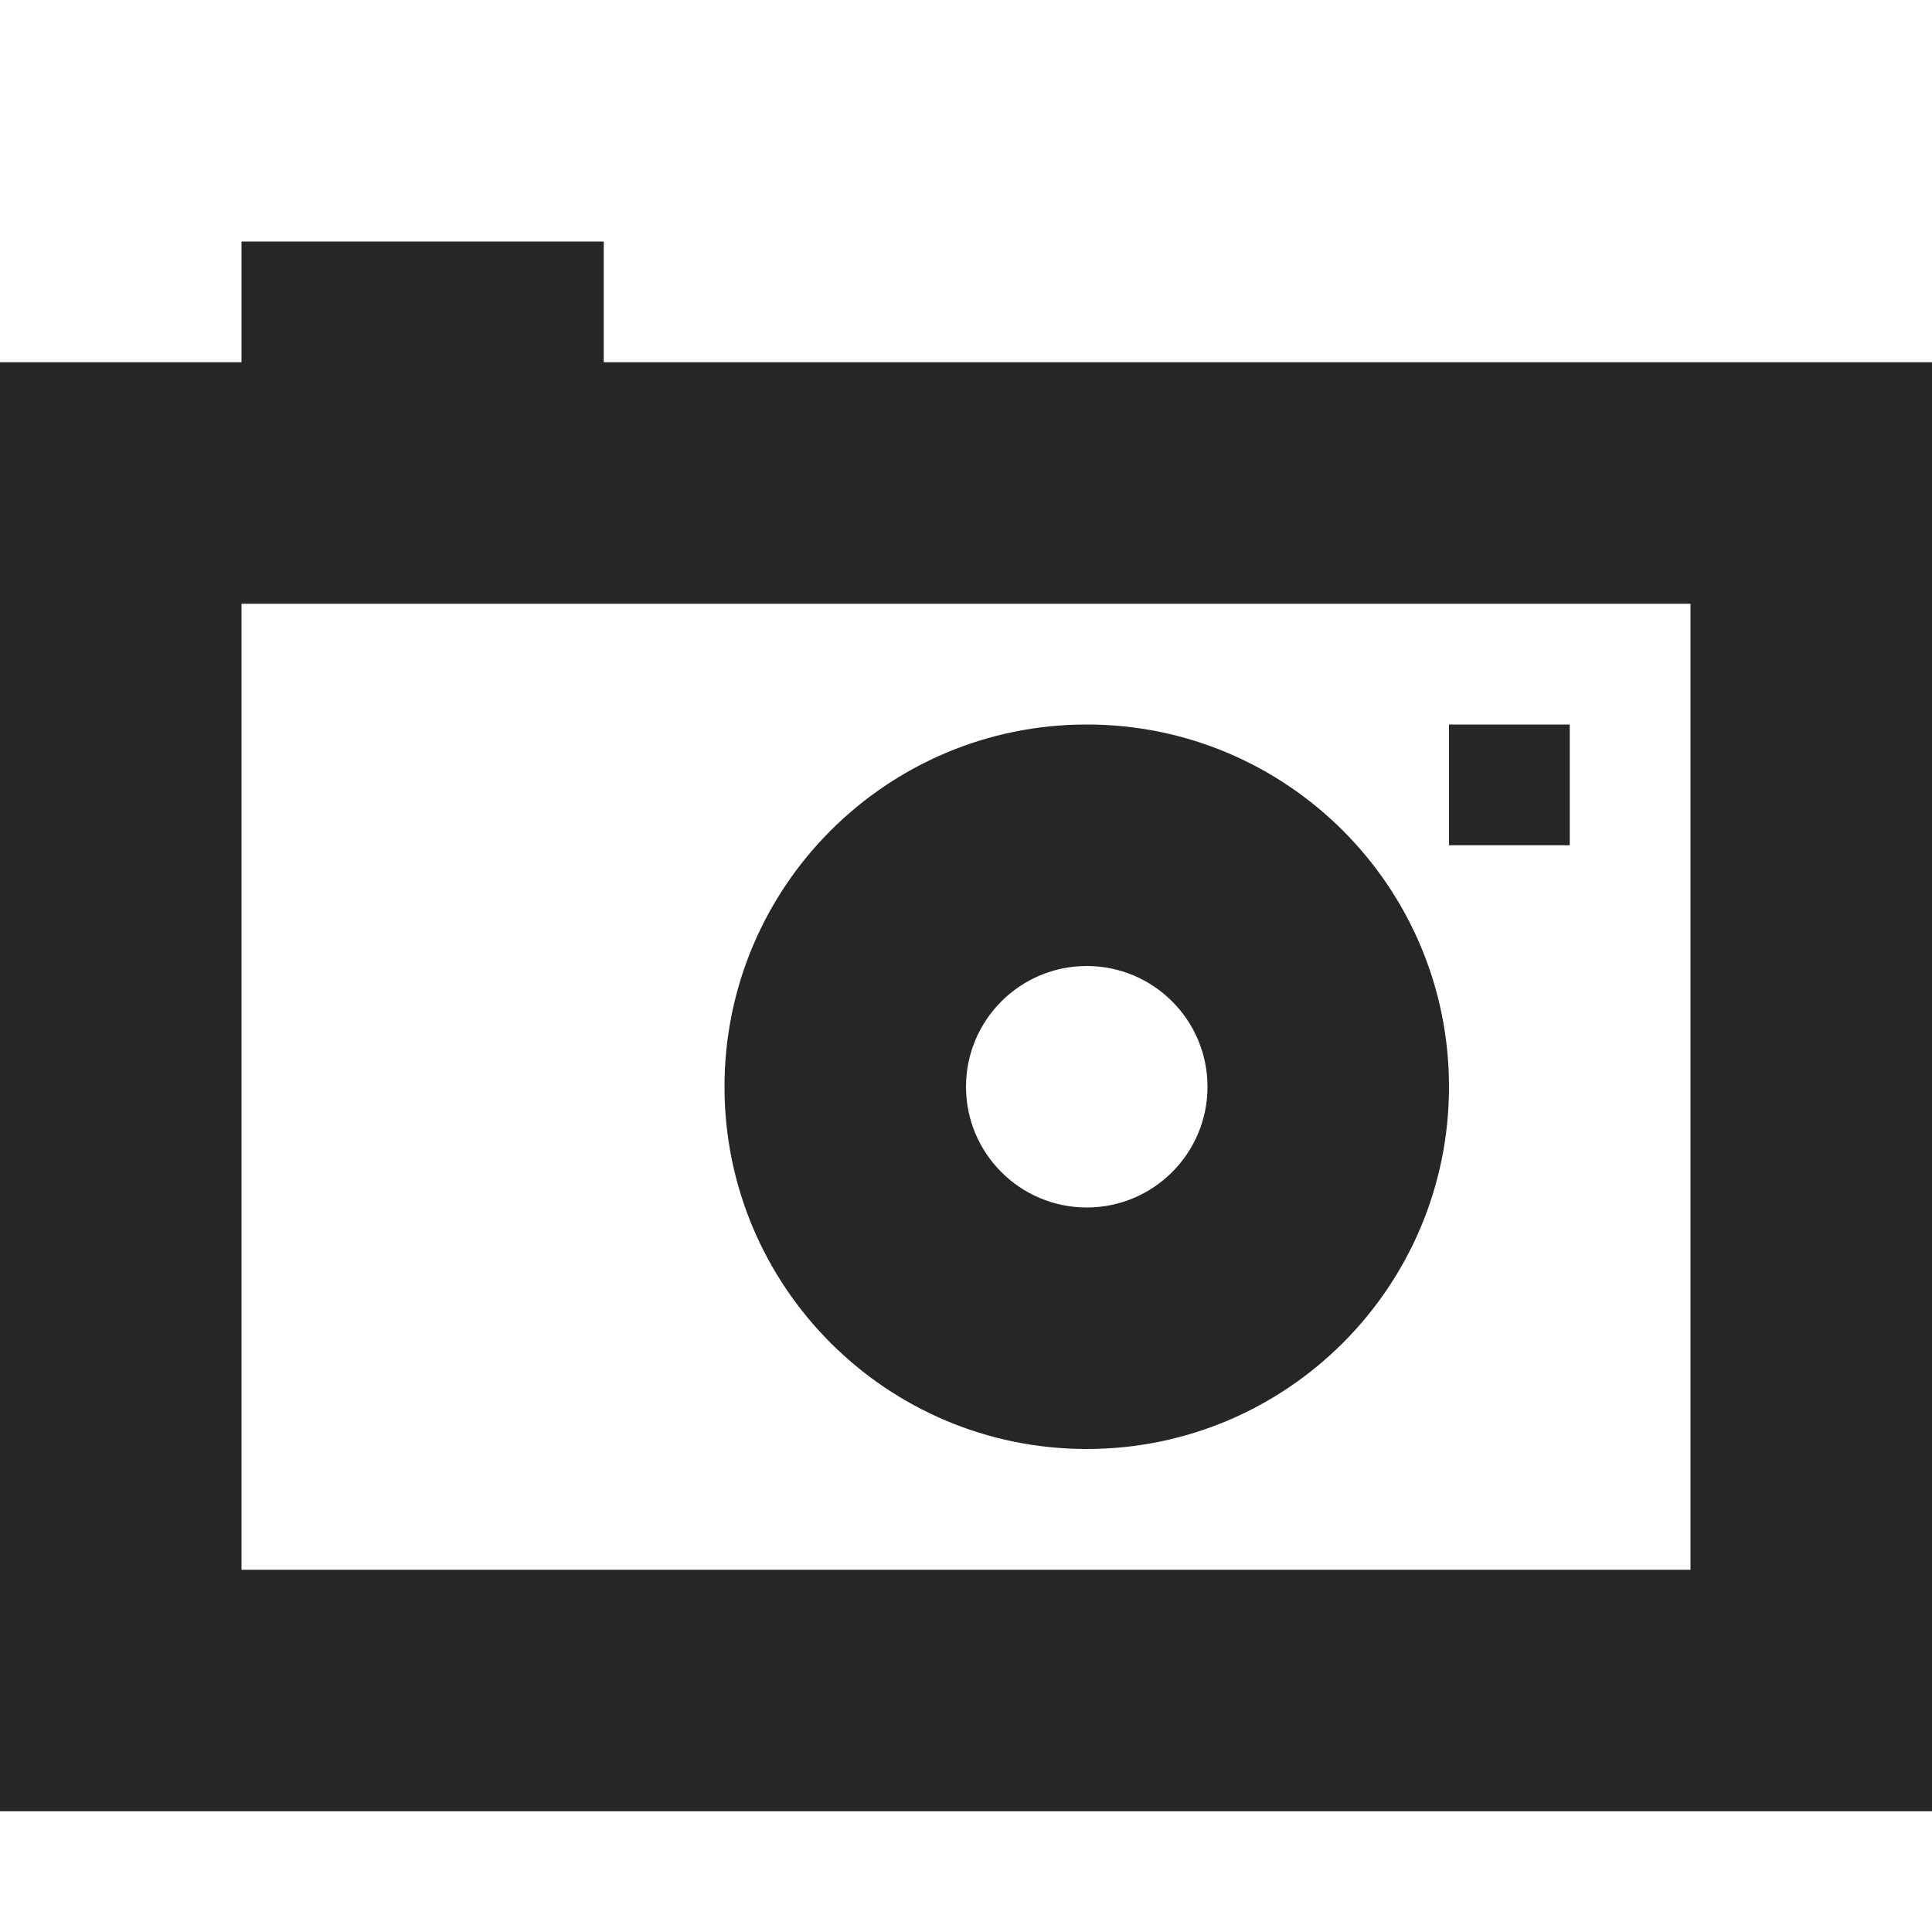
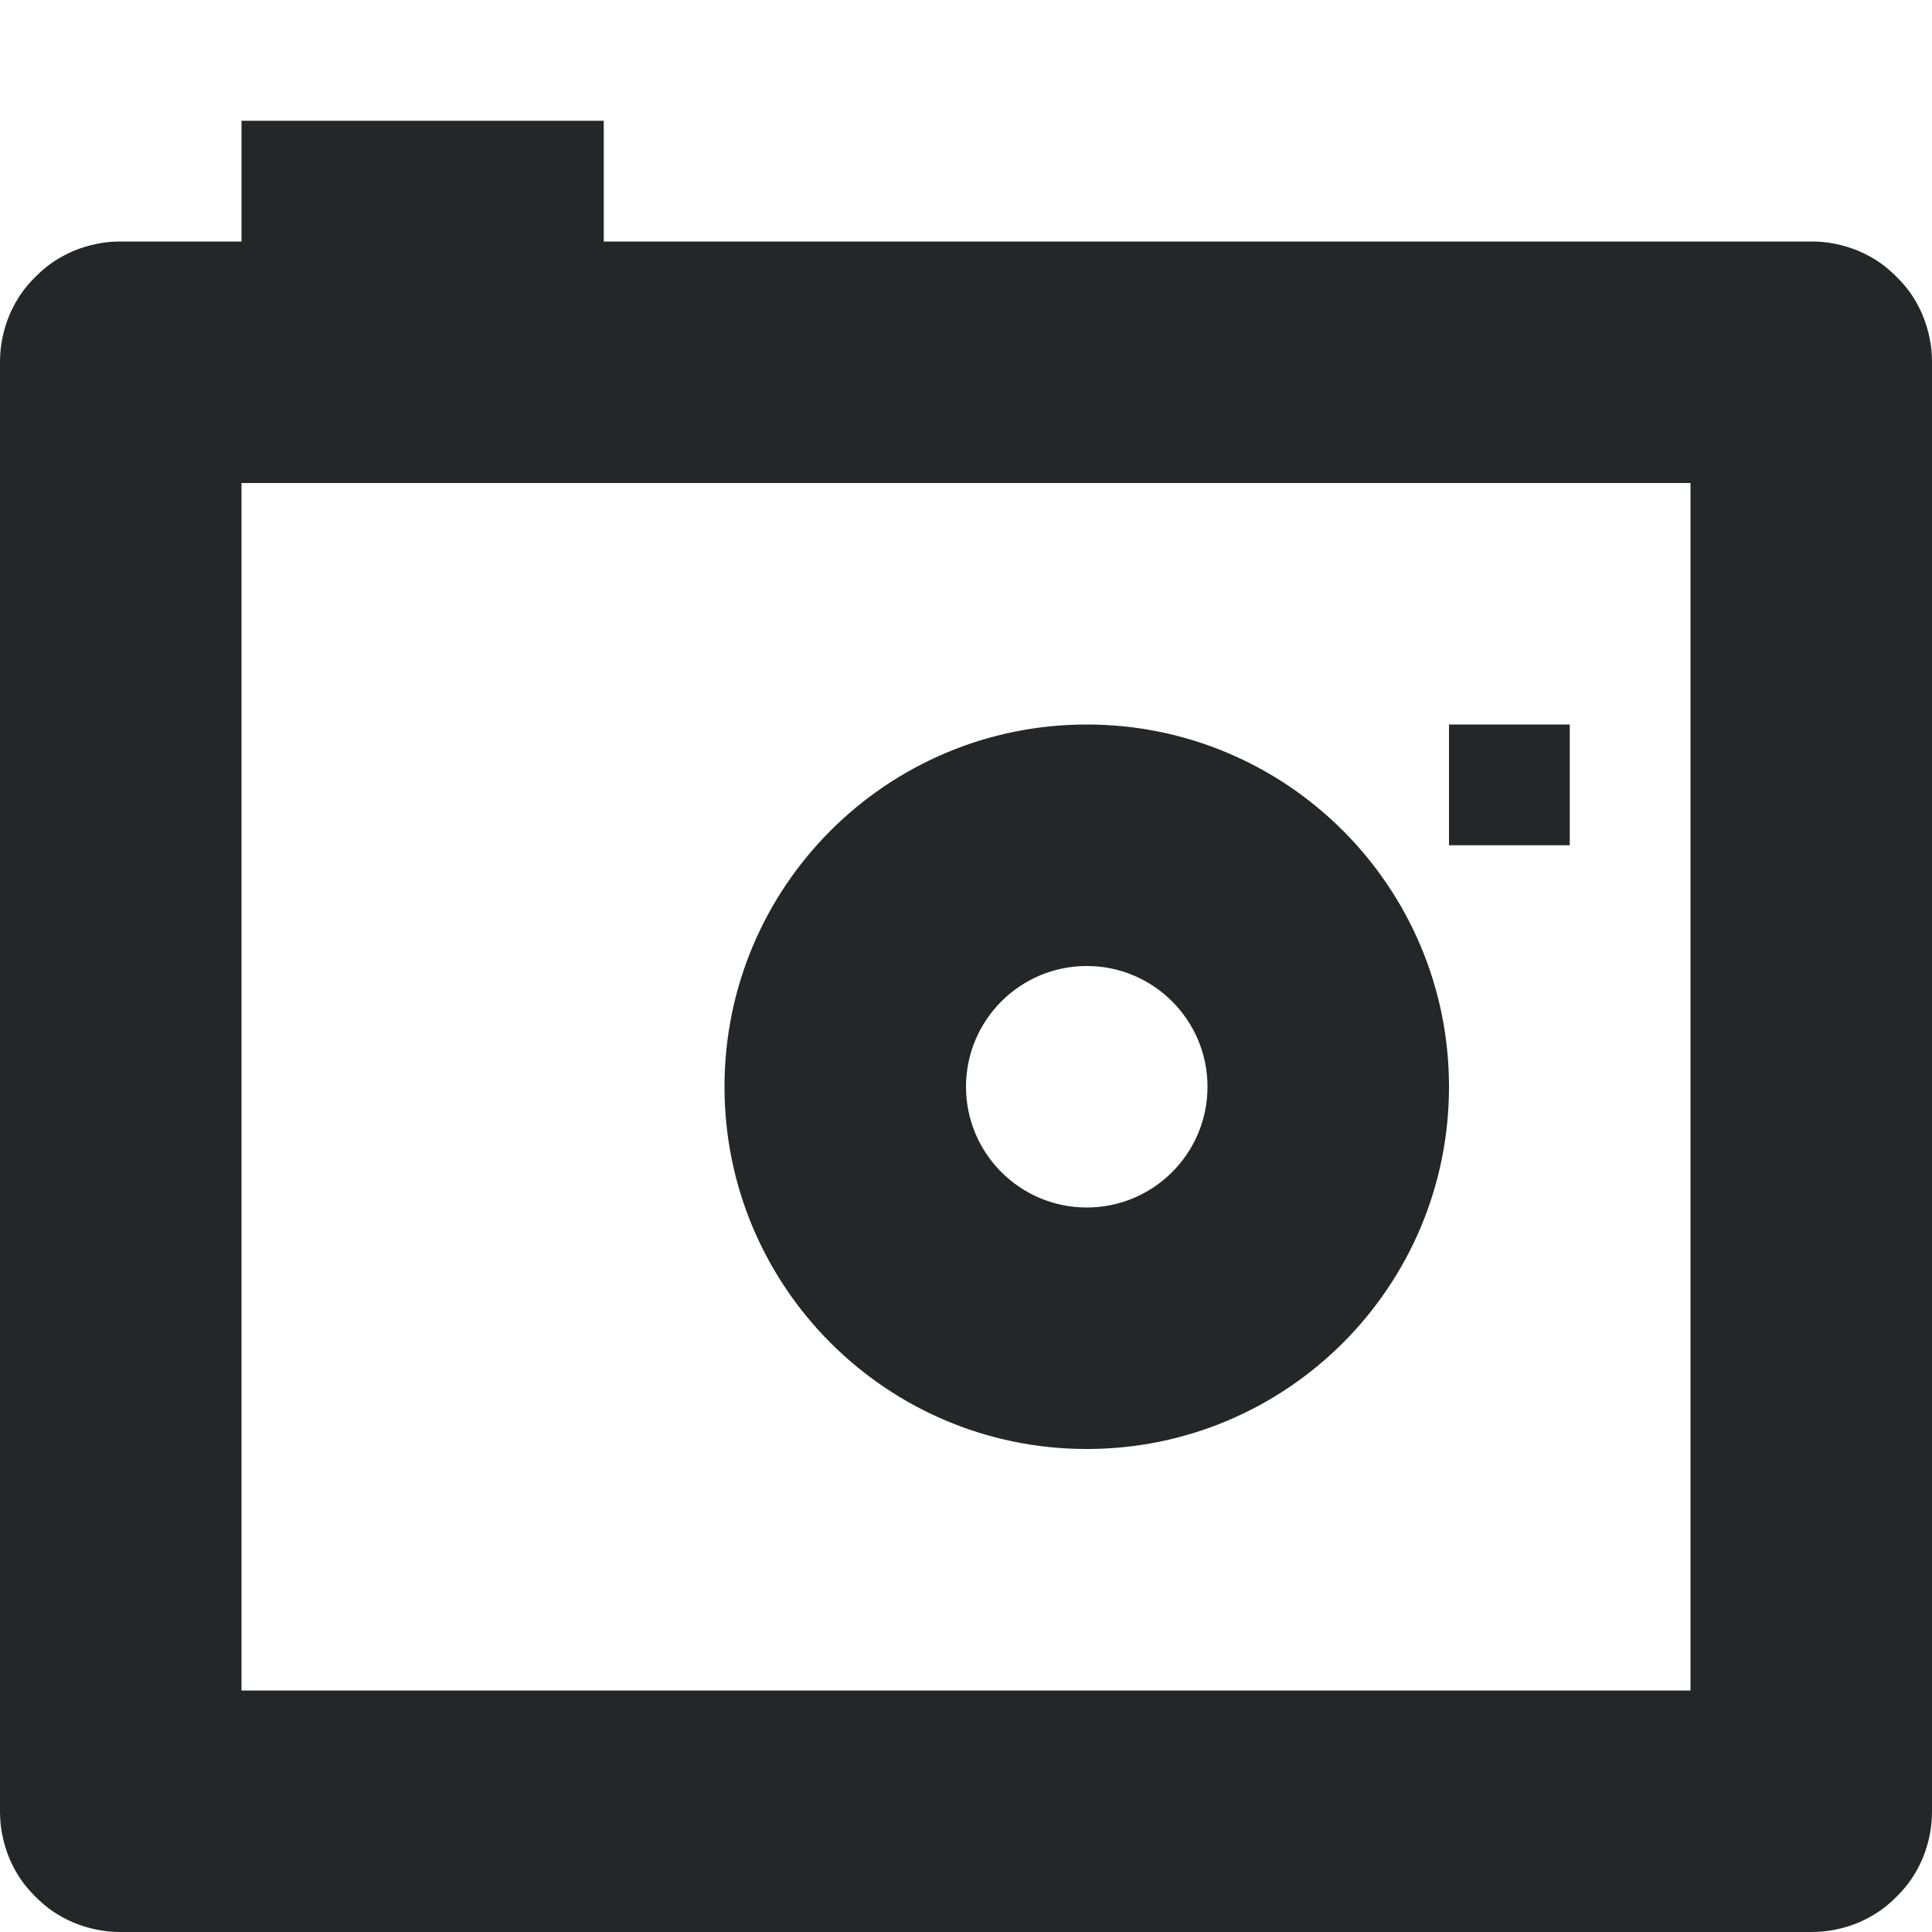
<svg xmlns="http://www.w3.org/2000/svg" width="16" height="16" id="svg4159" version="1.1" viewBox="0 0 16 16">
  <defs id="defs4161">
    </defs>
  <g id="layer1">
-     <path style="opacity:1;fill:#252627;fill-opacity:1;fill-rule:nonzero;stroke:none;stroke-width:1;stroke-linecap:square;stroke-linejoin:round;stroke-miterlimit:4;stroke-dasharray:none;stroke-dashoffset:0;stroke-opacity:1" d="M 2,2 V 3 H 0 v 10 2 H 16 V 13 5 3 H 5 V 2 Z m 0,3 h 12 v 8 H 2 Z M 9,6 C 7.343,6 6,7.343 6,9 c 0,1.657 1.343,3 3,3 1.657,0 3,-1.343 3,-3 C 12,7.343 10.657,6 9,6 Z m 3,0 v 1 h 1 V 6 Z M 9,8 c 0.552,0 1,0.448 1,1 0,0.552 -0.448,1 -1,1 C 8.448,10 8,9.552 8,9 8,8.448 8.448,8 9,8 Z" id="rect4136" />
+     <path id="rect4136" style="opacity:1;fill:#252627;fill-opacity:1;fill-rule:nonzero;stroke:none;stroke-width:1;stroke-linecap:square;stroke-linejoin:round;stroke-miterlimit:4;stroke-dasharray:none;stroke-dashoffset:0;stroke-opacity:1" d="M 2 1 L 2 2 L 1 2 C 0.931 2 0.864 2.006 0.799 2.02 C 0.734 2.033 0.669 2.053 0.609 2.078 C 0.55 2.103 0.493 2.134 0.439 2.17 C 0.386 2.206 0.338 2.248 0.293 2.293 C 0.248 2.338 0.206 2.386 0.17 2.439 C 0.134 2.493 0.103 2.55 0.078 2.609 C 0.053 2.669 0.033 2.734 0.02 2.799 C 0.006 2.864 0 2.931 0 3 L 0 15 C 0 15.069 0.006 15.136 0.02 15.201 C 0.033 15.266 0.053 15.331 0.078 15.391 C 0.103 15.45 0.134 15.507 0.17 15.561 C 0.206 15.614 0.248 15.662 0.293 15.707 C 0.338 15.752 0.386 15.794 0.439 15.83 C 0.493 15.866 0.55 15.897 0.609 15.922 C 0.669 15.947 0.734 15.967 0.799 15.98 C 0.864 15.994 0.931 16 1 16 L 15 16 C 15.069 16 15.136 15.994 15.201 15.98 C 15.266 15.967 15.331 15.947 15.391 15.922 C 15.45 15.897 15.507 15.866 15.561 15.83 C 15.614 15.794 15.662 15.752 15.707 15.707 C 15.752 15.662 15.794 15.614 15.83 15.561 C 15.866 15.507 15.897 15.45 15.922 15.391 C 15.947 15.331 15.967 15.266 15.98 15.201 C 15.994 15.136 16 15.069 16 15 L 16 3 C 16 2.931 15.994 2.864 15.98 2.799 C 15.967 2.734 15.947 2.669 15.922 2.609 C 15.897 2.55 15.866 2.493 15.83 2.439 C 15.794 2.386 15.752 2.338 15.707 2.293 C 15.662 2.248 15.614 2.206 15.561 2.17 C 15.507 2.134 15.45 2.103 15.391 2.078 C 15.331 2.053 15.266 2.033 15.201 2.02 C 15.136 2.006 15.069 2 15 2 L 5 2 L 5 1 L 2 1 z M 2 4 L 14 4 L 14 14 L 2 14 L 2 4 z M 9 6 C 7.343 6 6 7.343 6 9 C 6 10.657 7.343 12 9 12 C 10.657 12 12 10.657 12 9 C 12 7.343 10.657 6 9 6 z M 9 8 C 9.552 8 10 8.448 10 9 C 10 9.552 9.552 10 9 10 C 8.448 10 8 9.552 8 9 C 8 8.448 8.448 8 9 8 z " />
+     <path id="path1649" style="opacity:1;fill:#252627;fill-opacity:1;fill-rule:nonzero;stroke:none;stroke-width:1;stroke-linecap:square;stroke-linejoin:round;stroke-miterlimit:4;stroke-dasharray:none;stroke-dashoffset:0;stroke-opacity:1" d="M 12 6 L 12 7 L 13 7 L 13 6 L 12 6 z " />
  </g>
</svg>
